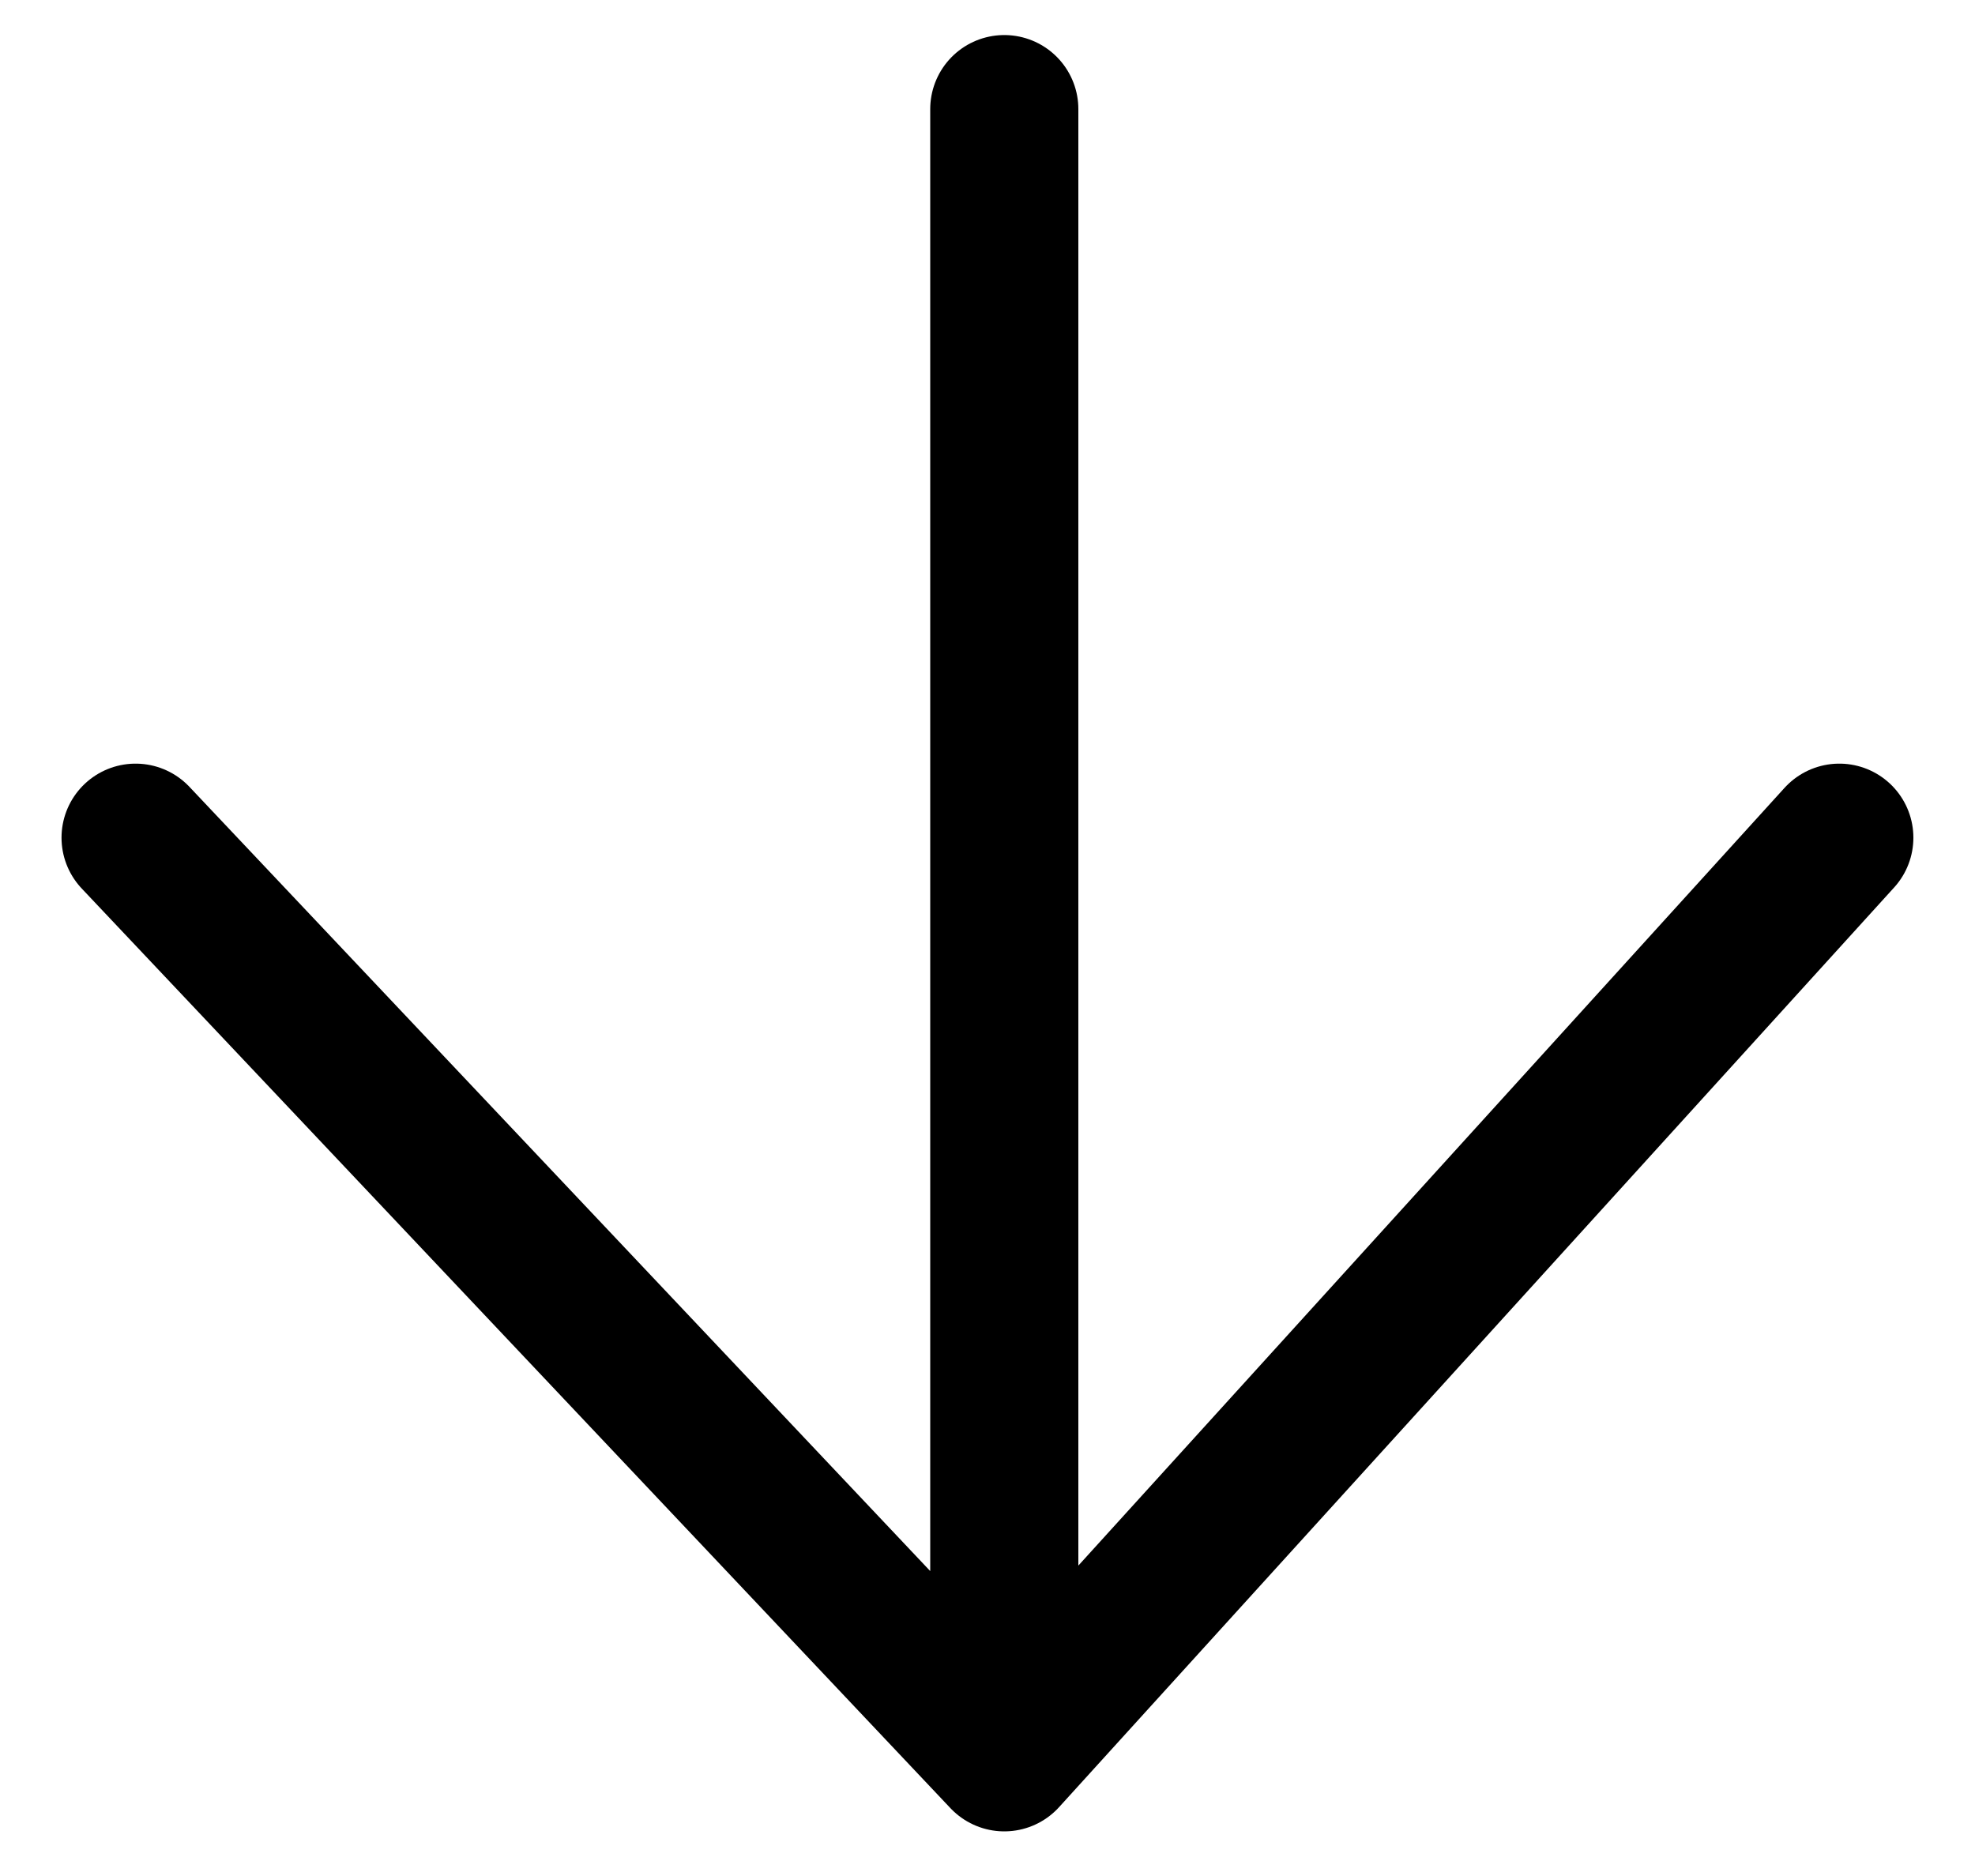
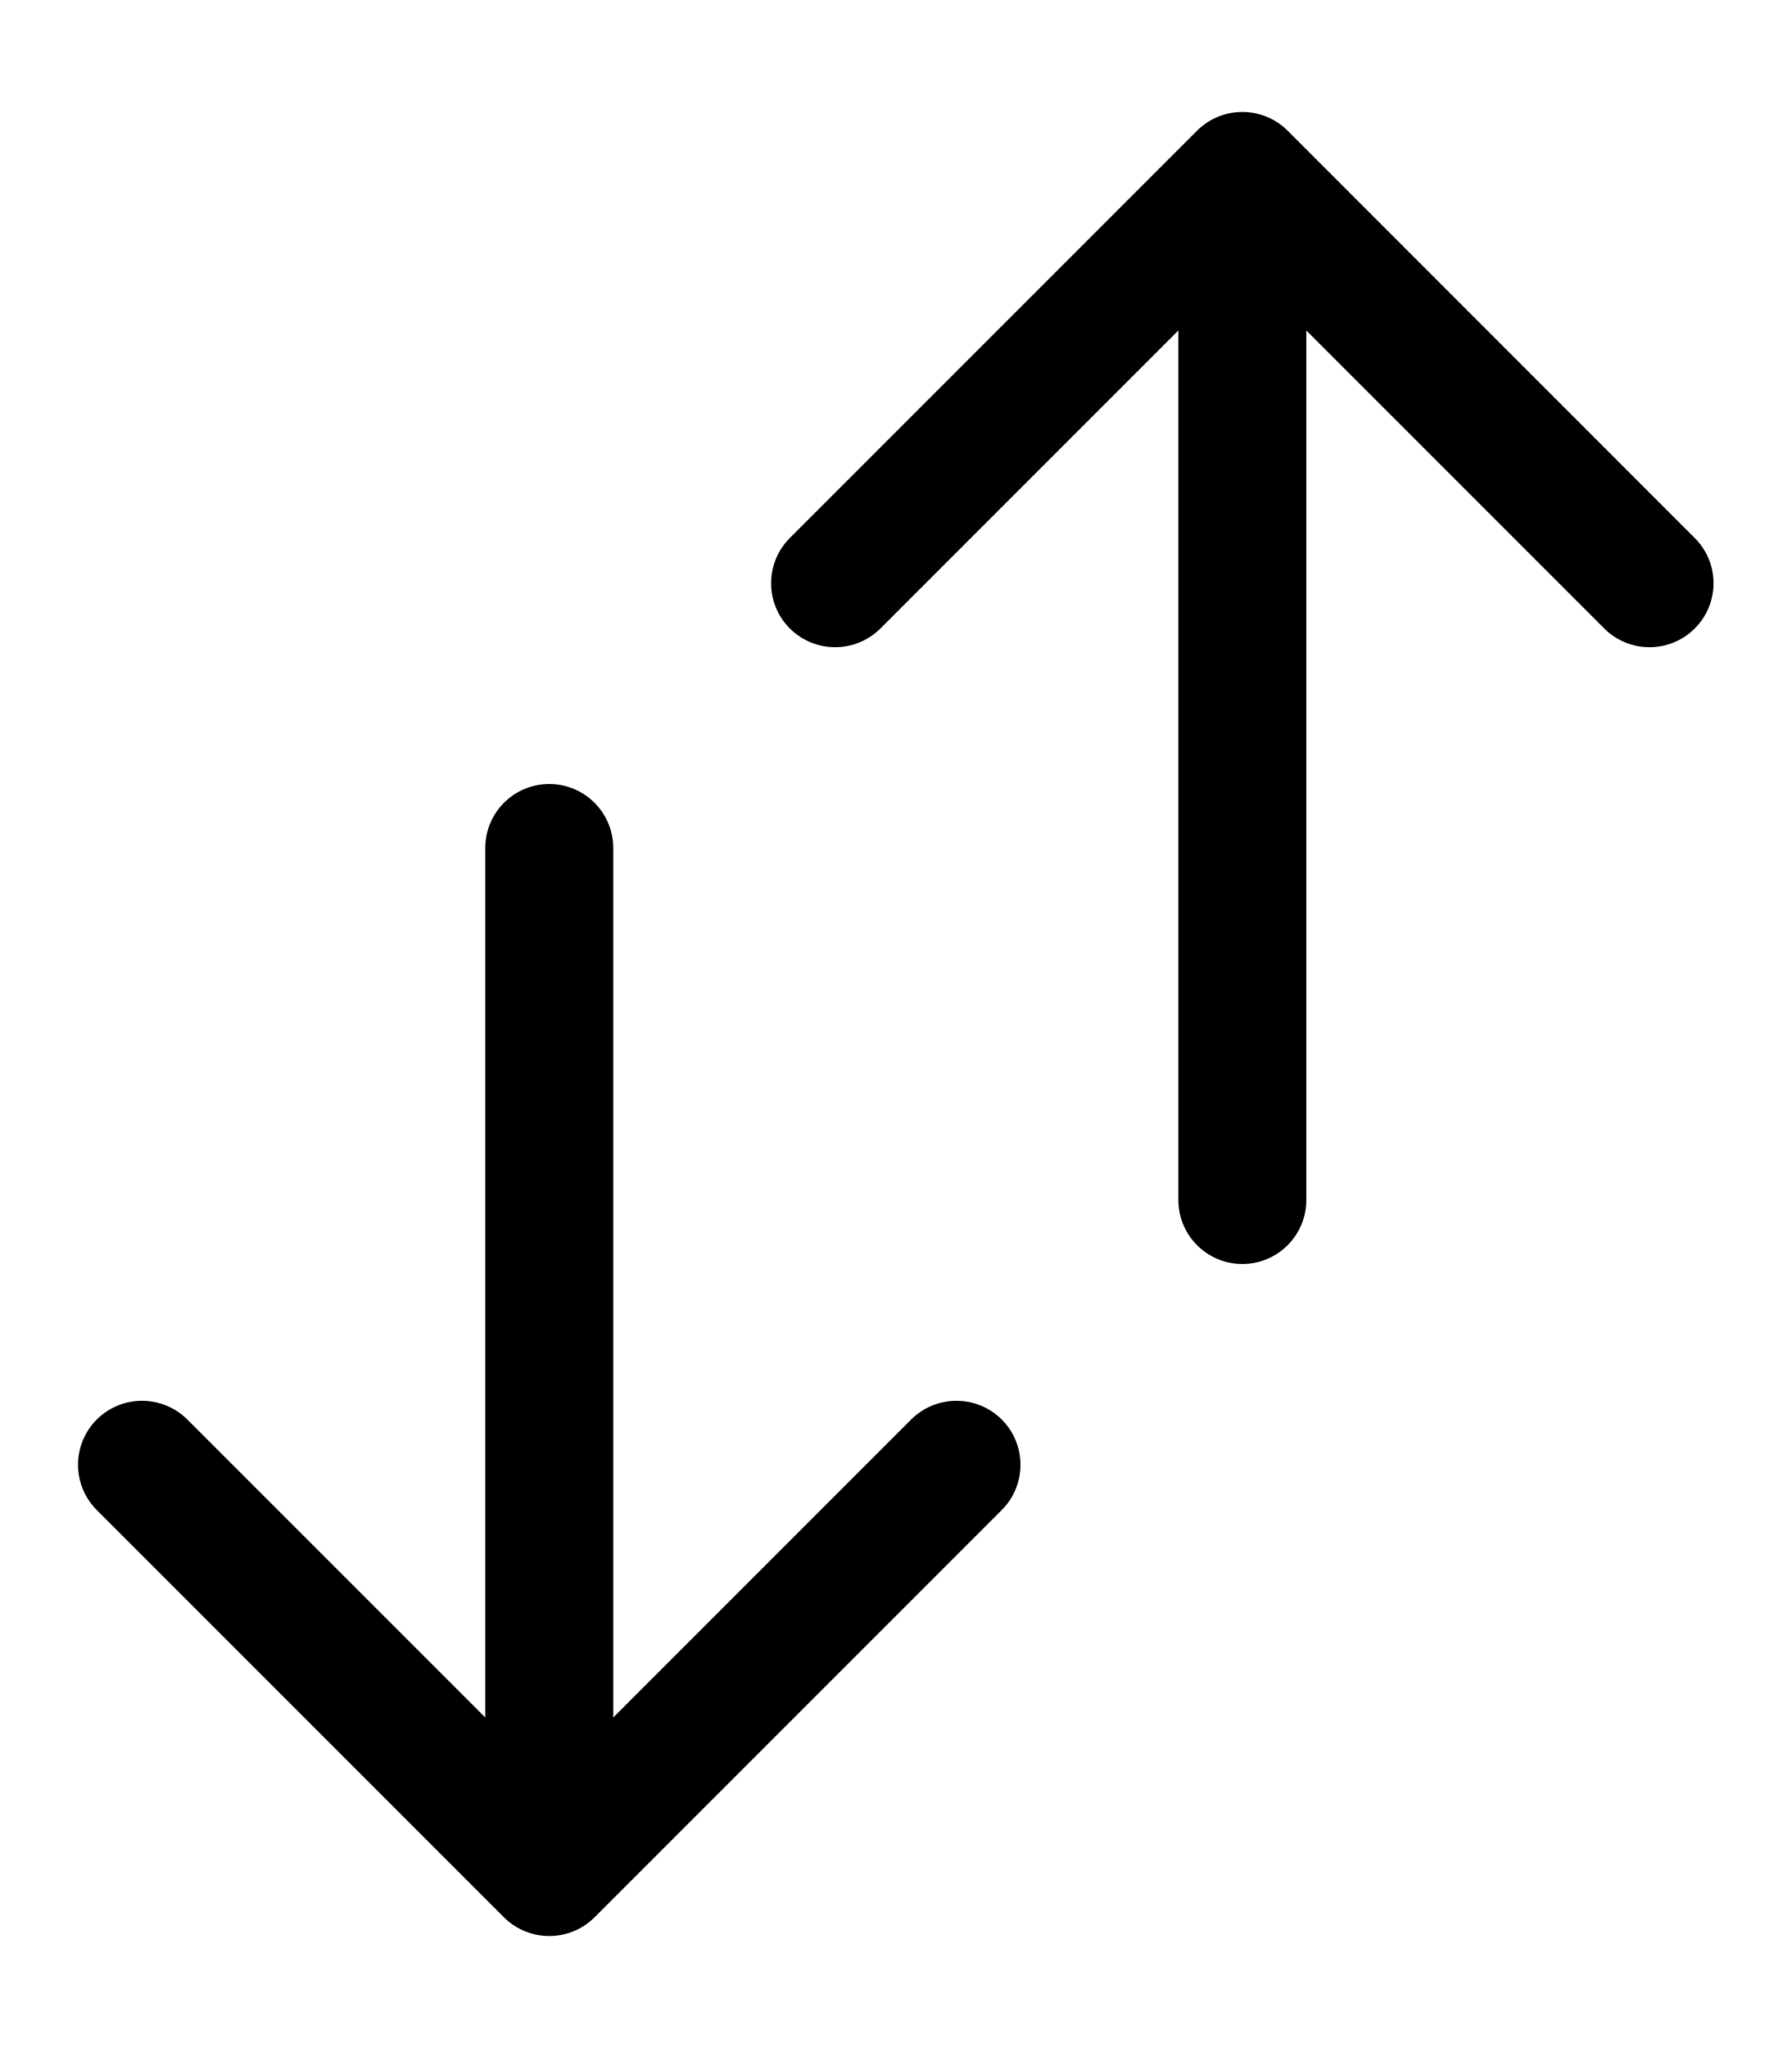
- <svg xmlns="http://www.w3.org/2000/svg" width="20" height="19" viewBox="0 0 20 19" fill="none">
-   <path id="Path 5581" d="M18.626 8.484L10.17 17.798M10.17 17.798L1.373 8.484M10.17 17.798L10.17 1.105" stroke="black" stroke-width="1.5" stroke-linecap="round" stroke-linejoin="round" />
+ <svg xmlns="http://www.w3.org/2000/svg" width="14" height="16" viewBox="0 0 14 16" fill="none">
+   <g id="Group 1000004775">
+     <path id="Arrow 2" d="M4.792 6.625C4.792 6.349 4.568 6.125 4.292 6.125C4.016 6.125 3.792 6.349 3.792 6.625L4.792 6.625ZM3.938 14.979C4.134 15.174 4.45 15.174 4.646 14.979L7.828 11.797C8.023 11.602 8.023 11.285 7.828 11.09C7.632 10.895 7.316 10.895 7.12 11.09L4.292 13.918L1.464 11.09C1.268 10.895 0.952 10.895 0.756 11.09C0.561 11.285 0.561 11.602 0.756 11.797L3.938 14.979ZM3.792 6.625L3.792 14.626L4.792 14.626L4.792 6.625L3.792 6.625Z" fill="black" />
+     <path id="Arrow 3" d="M9.208 9.375C9.208 9.651 9.432 9.875 9.708 9.875C9.984 9.875 10.208 9.651 10.208 9.375L9.208 9.375ZM10.062 1.021C9.866 0.826 9.55 0.826 9.354 1.021L6.172 4.203C5.977 4.398 5.977 4.715 6.172 4.91C6.368 5.105 6.684 5.105 6.88 4.91L9.708 2.082L12.536 4.91C12.732 5.105 13.048 5.105 13.243 4.91C13.439 4.715 13.439 4.398 13.243 4.203L10.062 1.021ZM10.208 9.375L10.208 1.375L9.208 1.375L9.208 9.375L10.208 9.375Z" fill="black" />
+   </g>
</svg>
